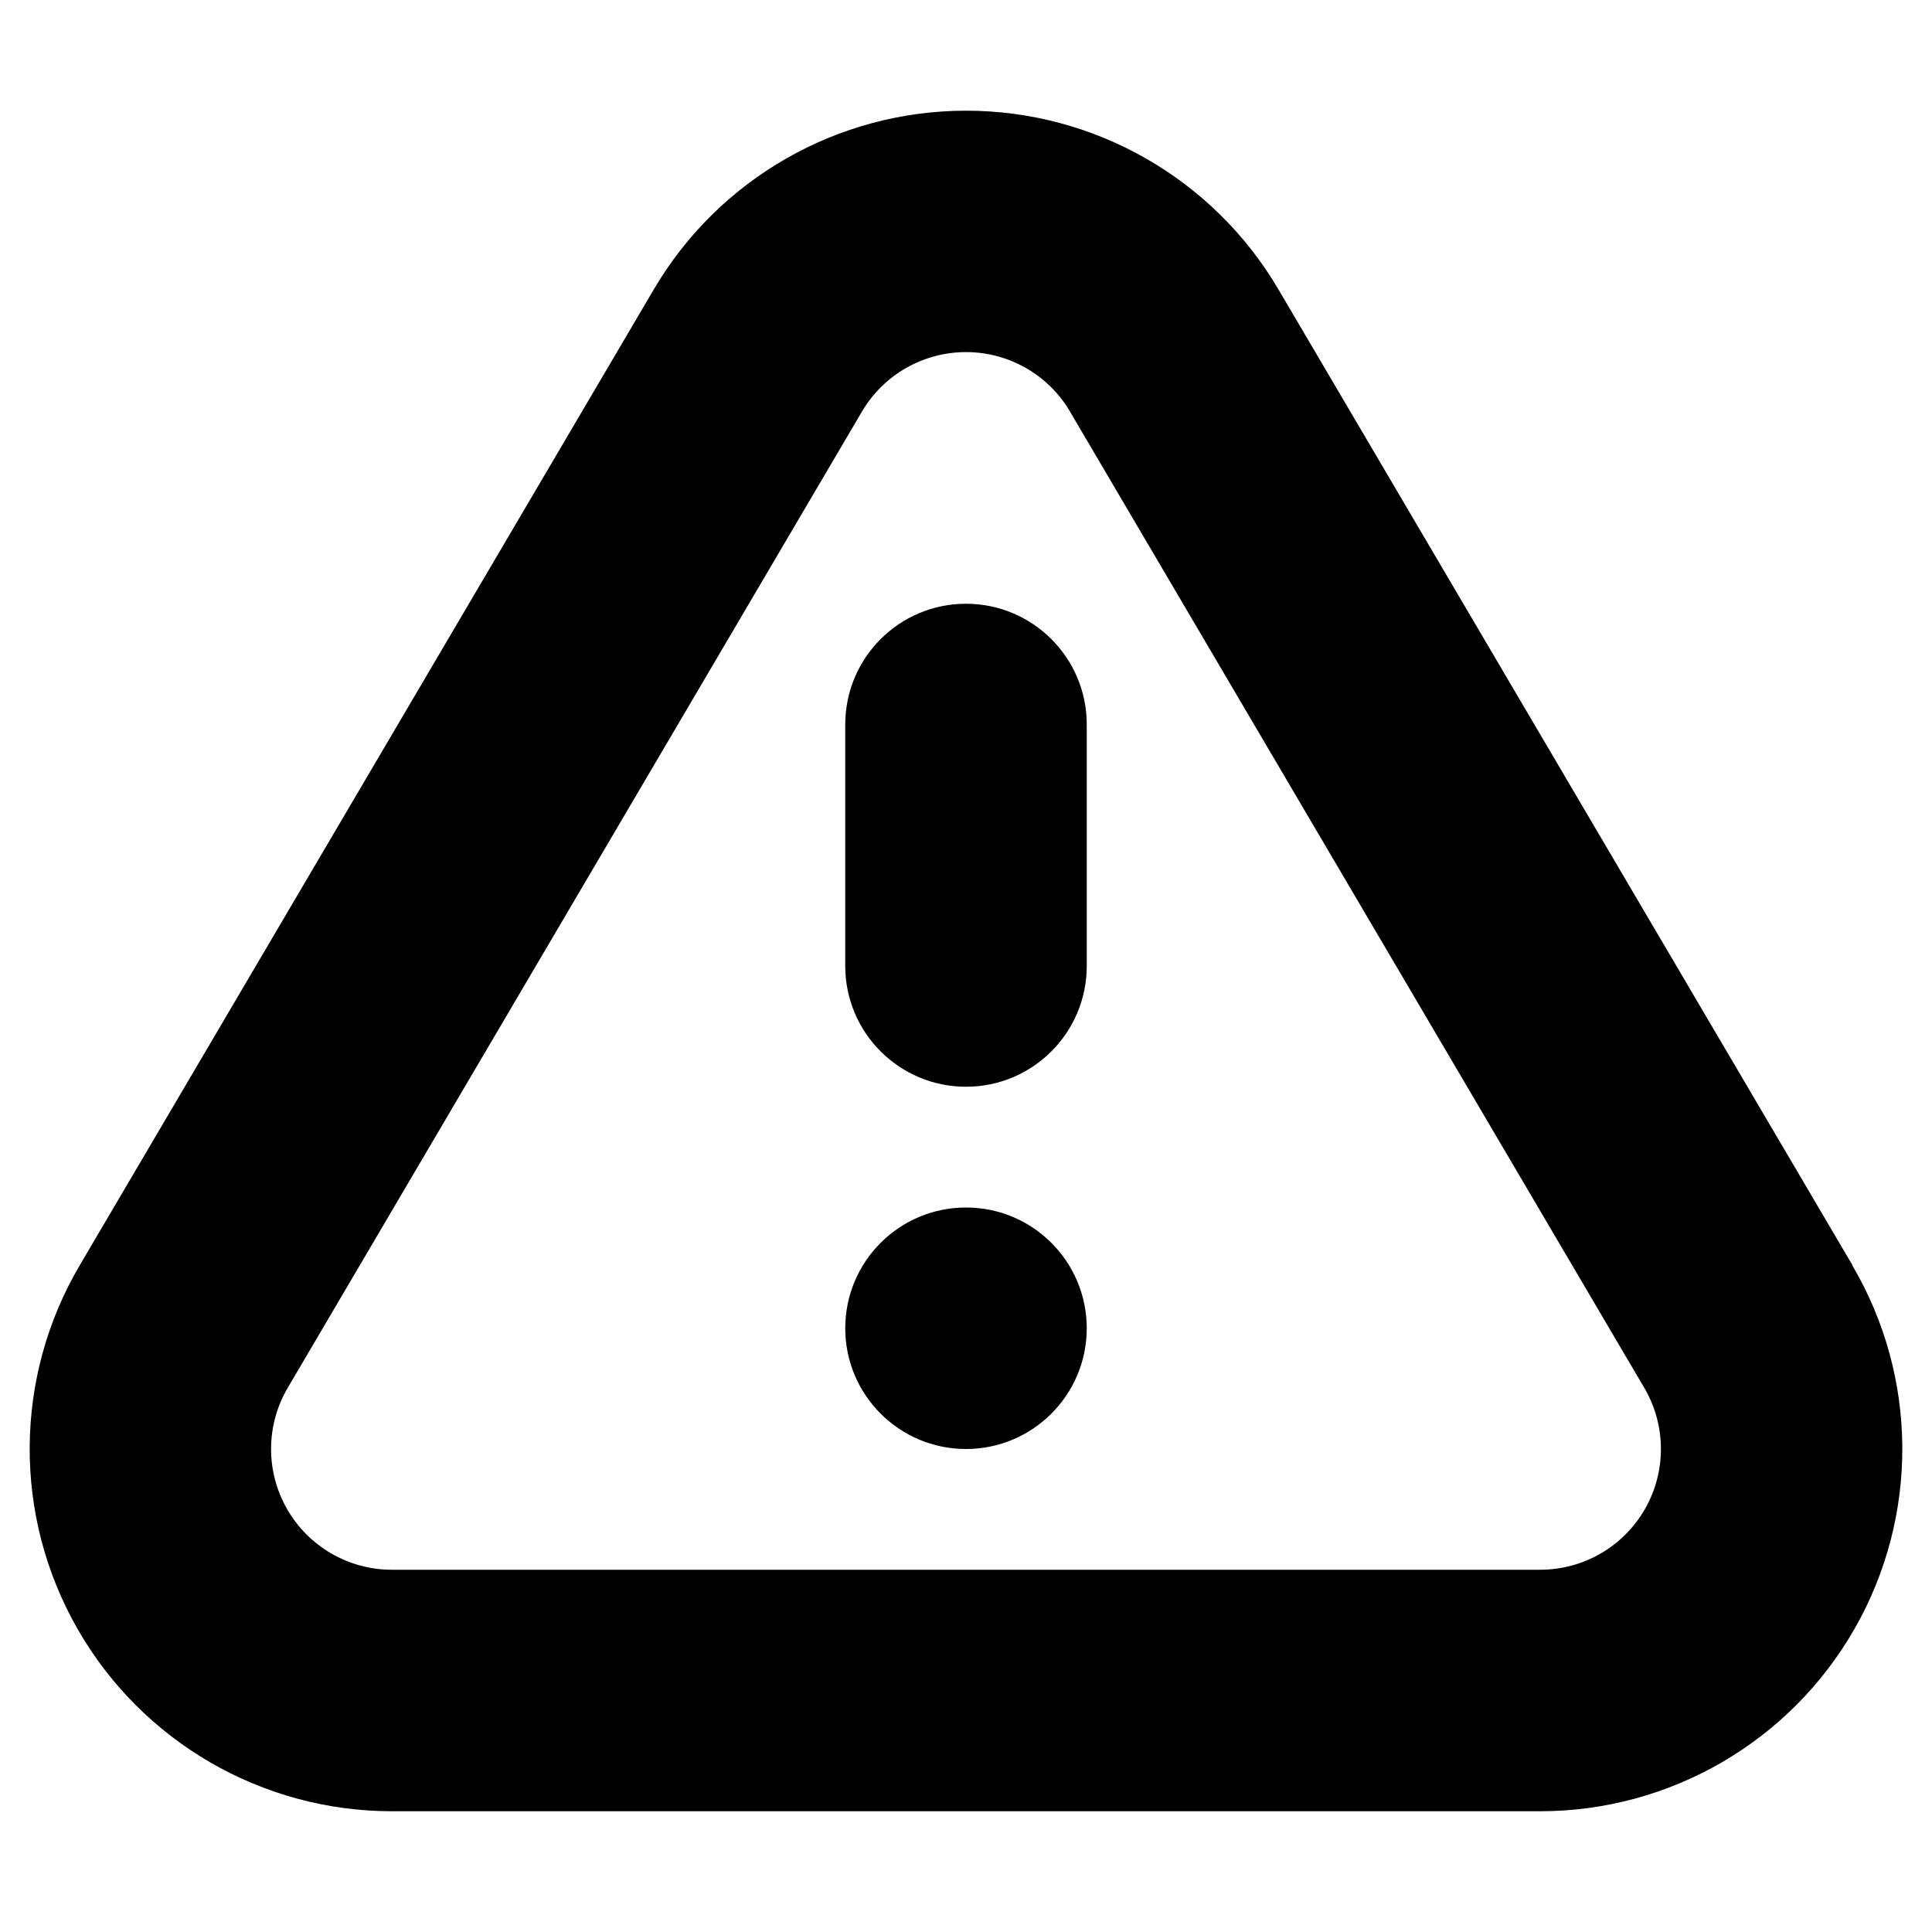
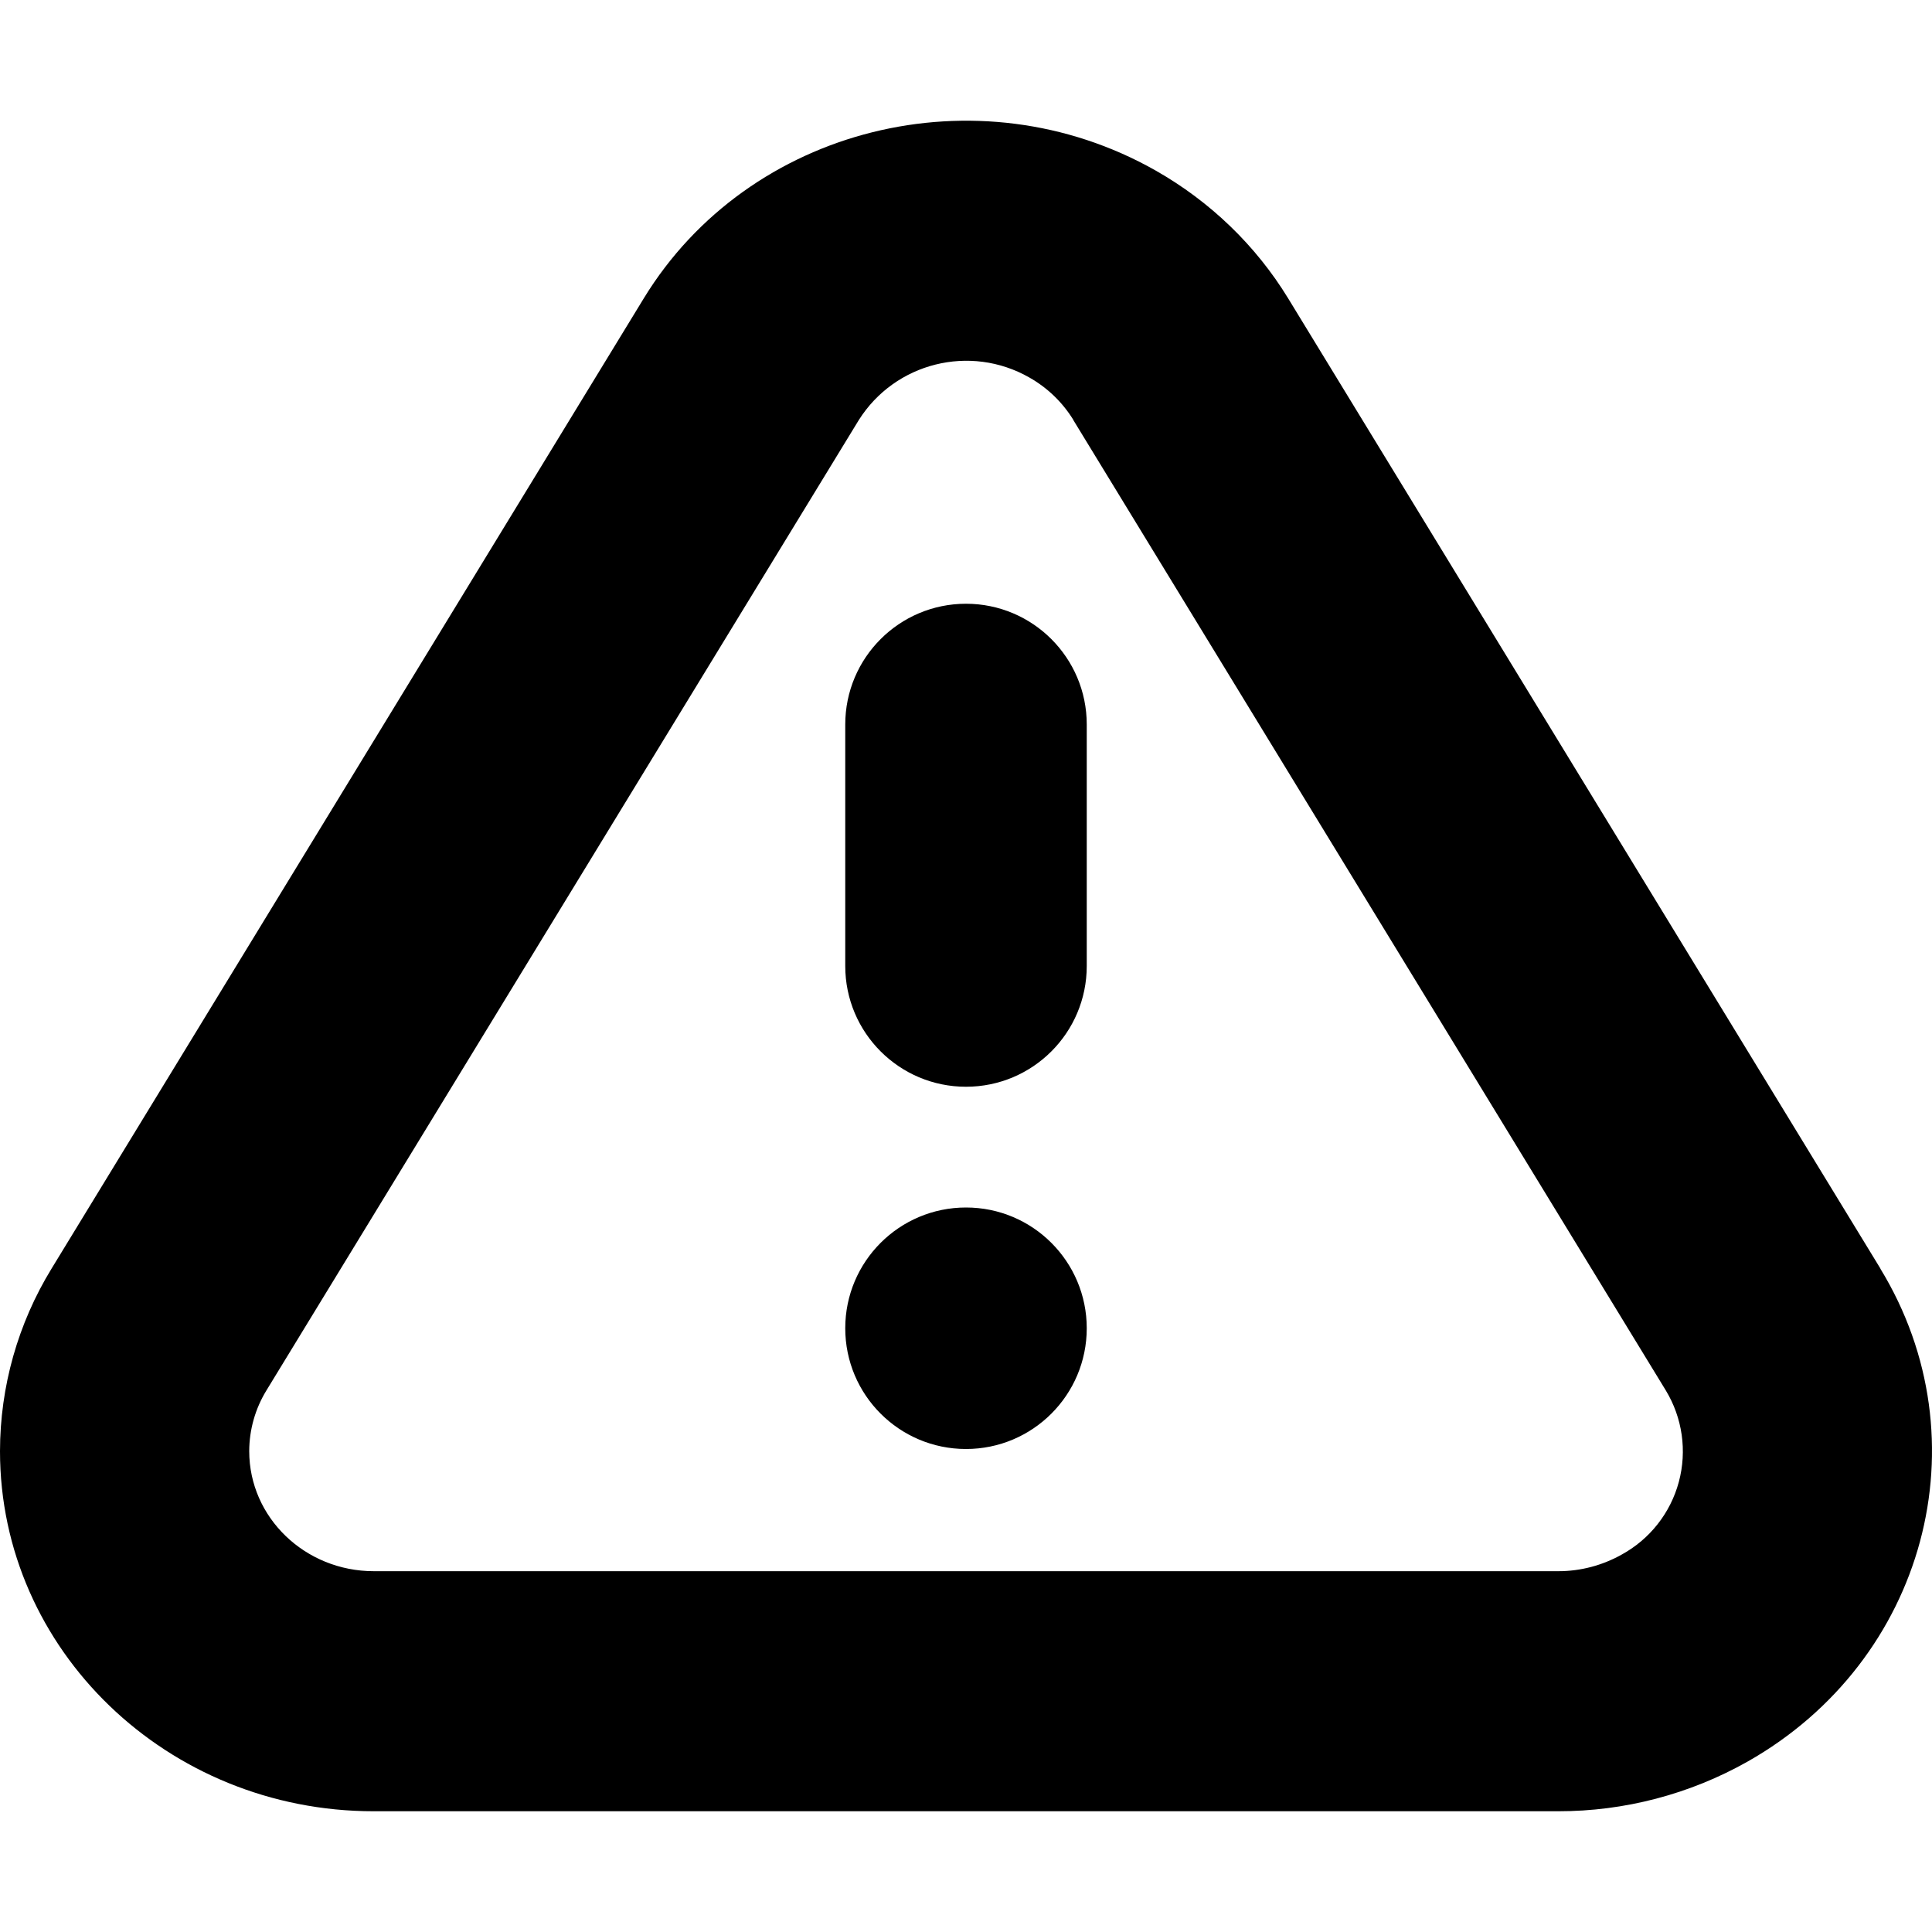
<svg xmlns="http://www.w3.org/2000/svg" width="16" height="16" viewBox="0 0 16 16">
-   <path d="M15.34 10.479A3 3 0 0 1 12.756 15h-9.51A3 3 0 0 1 .66 10.479l4.755-8.083a3 3 0 0 1 5.172 0l4.755 8.083zm-6.478-7.07a1 1 0 0 0-1.724 0l-4.755 8.084A1 1 0 0 0 3.245 13h9.51a1 1 0 0 0 .862-1.507L8.862 3.41zM8 5a1 1 0 0 1 1 1v2a1 1 0 1 1-2 0V6a1 1 0 0 1 1-1zm0 7a1 1 0 1 1 0-2 1 1 0 0 1 0 2z" />
+   <path d="M15.572 10.506c.867 1.42.375 3.247-1.098 4.082a3.184 3.184 0 0 1-1.57.412h-9.81C1.387 15 0 13.665 0 12.018a2.9 2.9 0 0 1 .427-1.512L5.332 2.47C6.2 1.05 8.096.577 9.57 1.412c.453.257.831.622 1.098 1.059l4.905 8.035zM8.89 3.479a1.014 1.014 0 0 0-.366-.353 1.053 1.053 0 0 0-1.412.353l-4.905 8.035a.967.967 0 0 0-.143.504c0 .549.462.994 1.032.994h9.81c.184 0 .364-.048.523-.137a.974.974 0 0 0 .366-1.361L8.889 3.479zM8 5a1 1 0 0 1 1 1v2a1 1 0 1 1-2 0V6a1 1 0 0 1 1-1zm0 7a1 1 0 1 1 0-2 1 1 0 0 1 0 2z" />
</svg>
